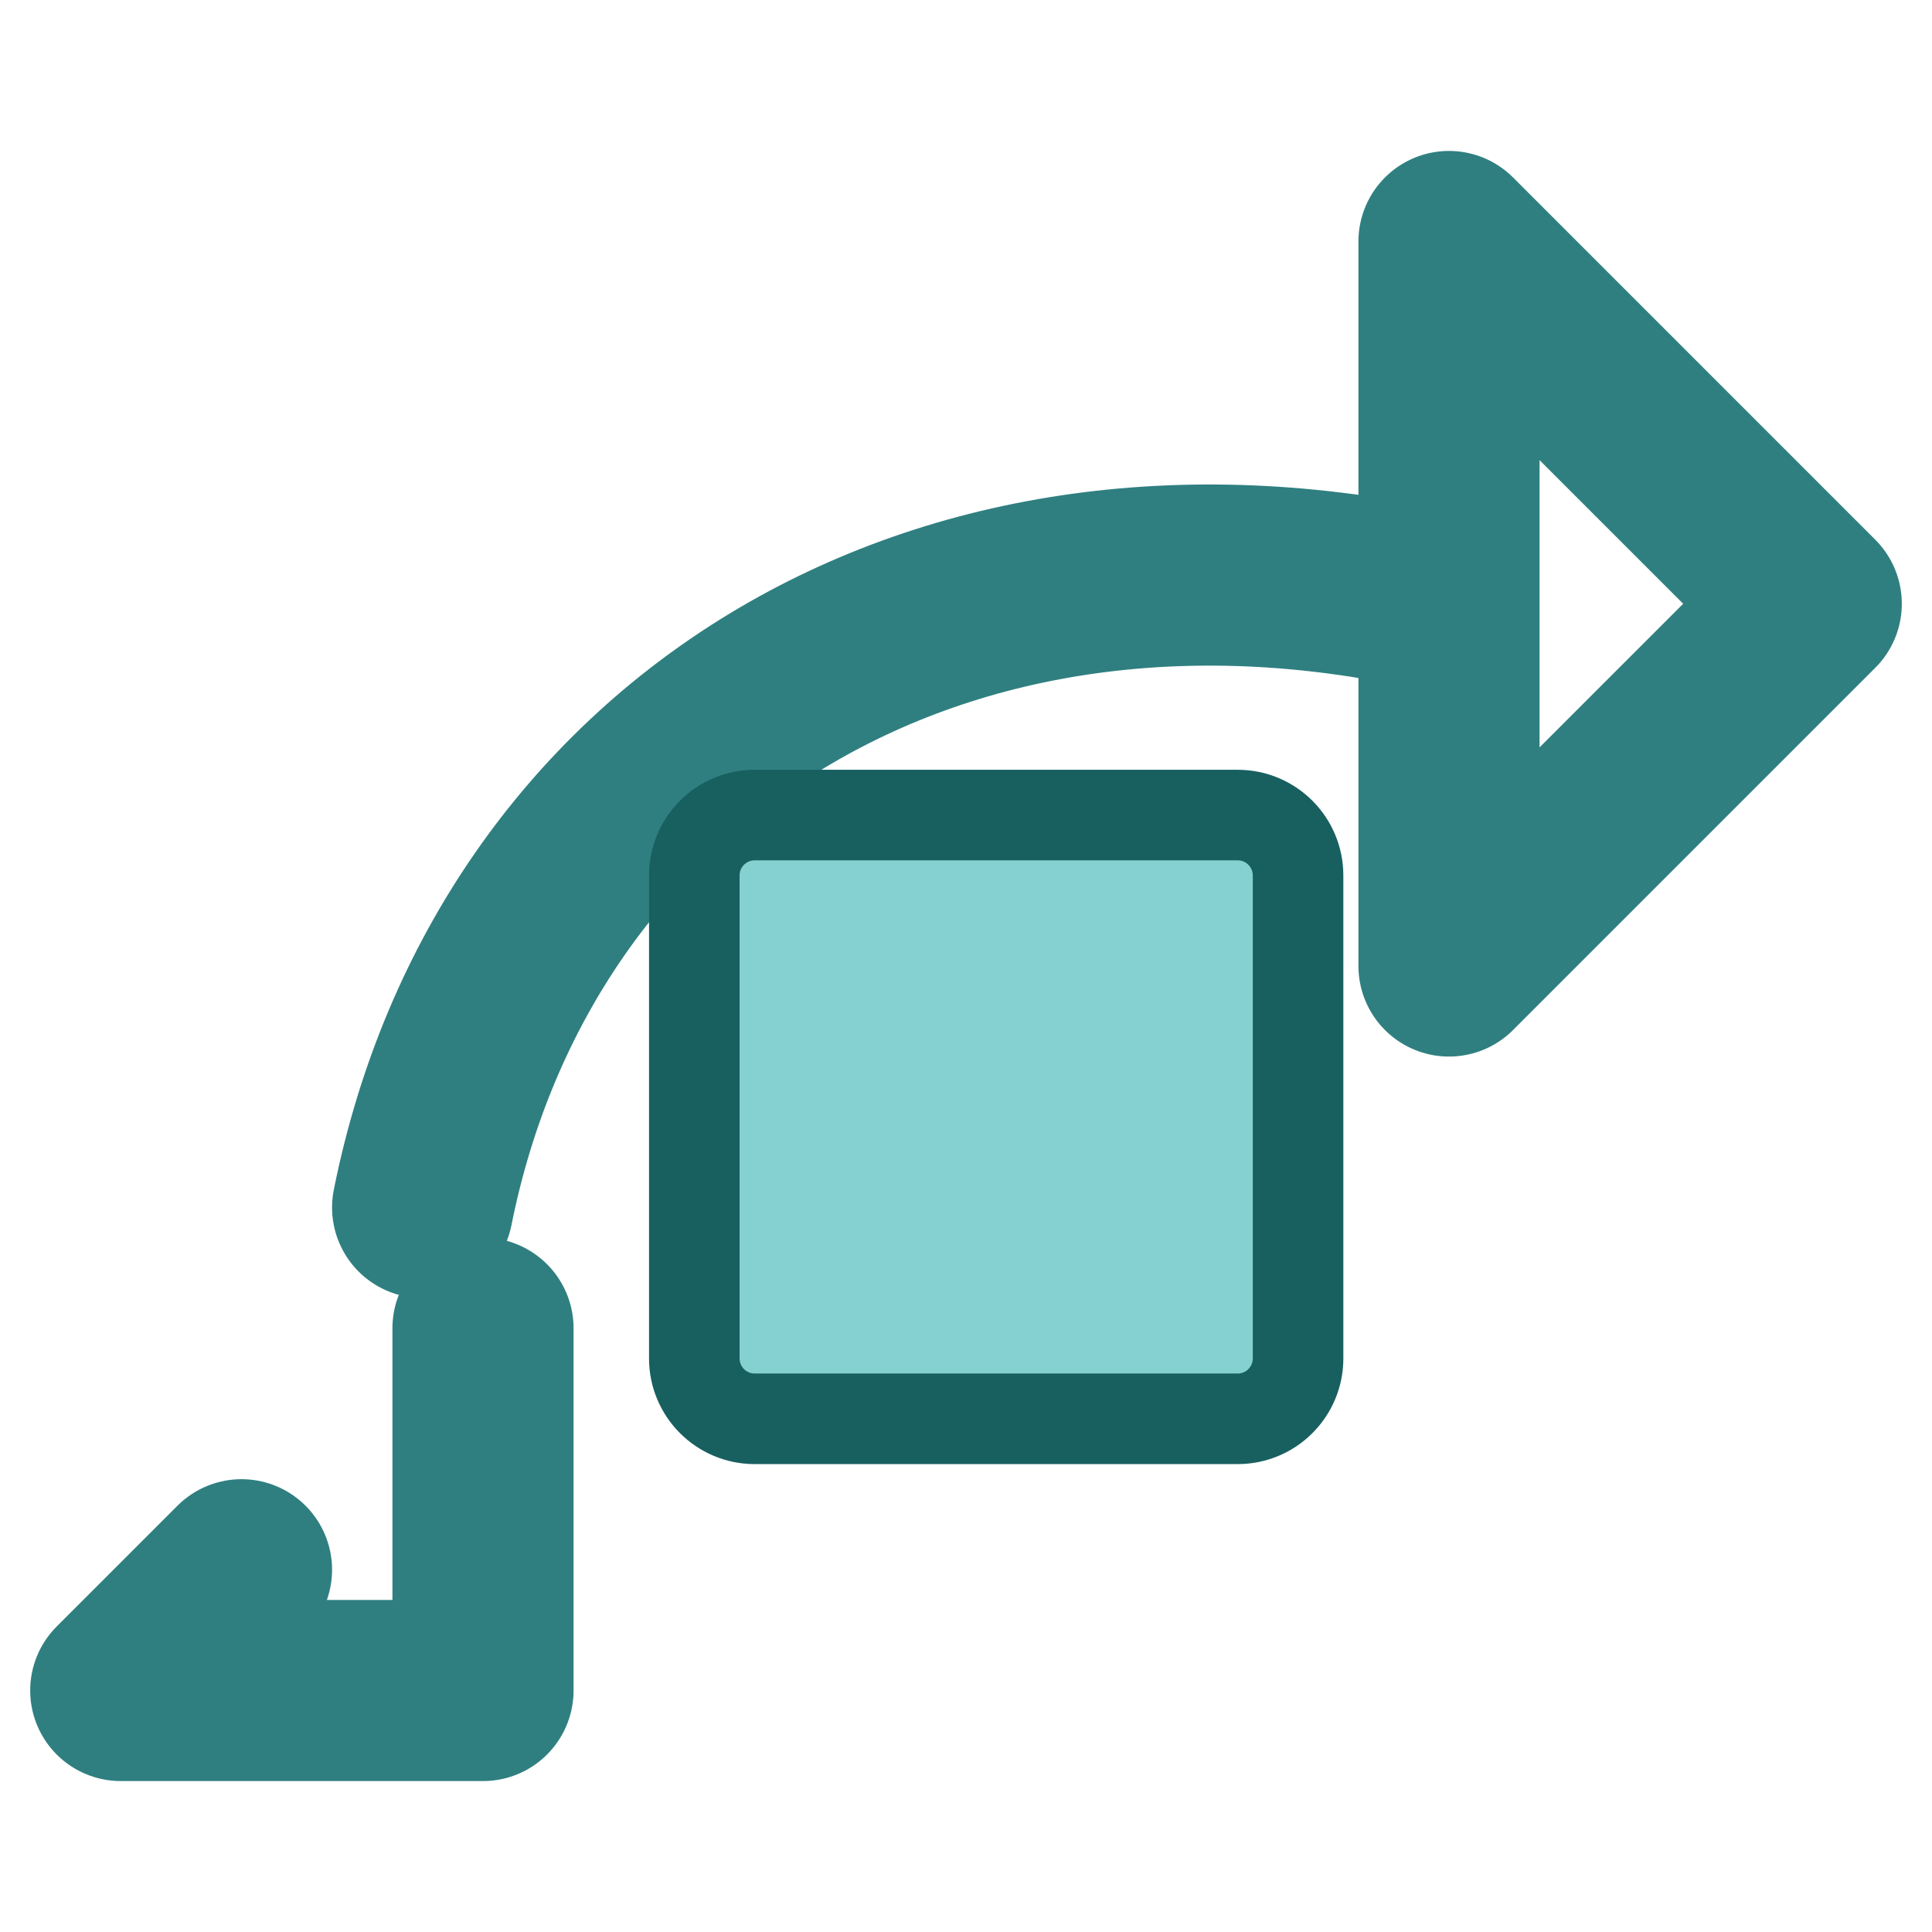
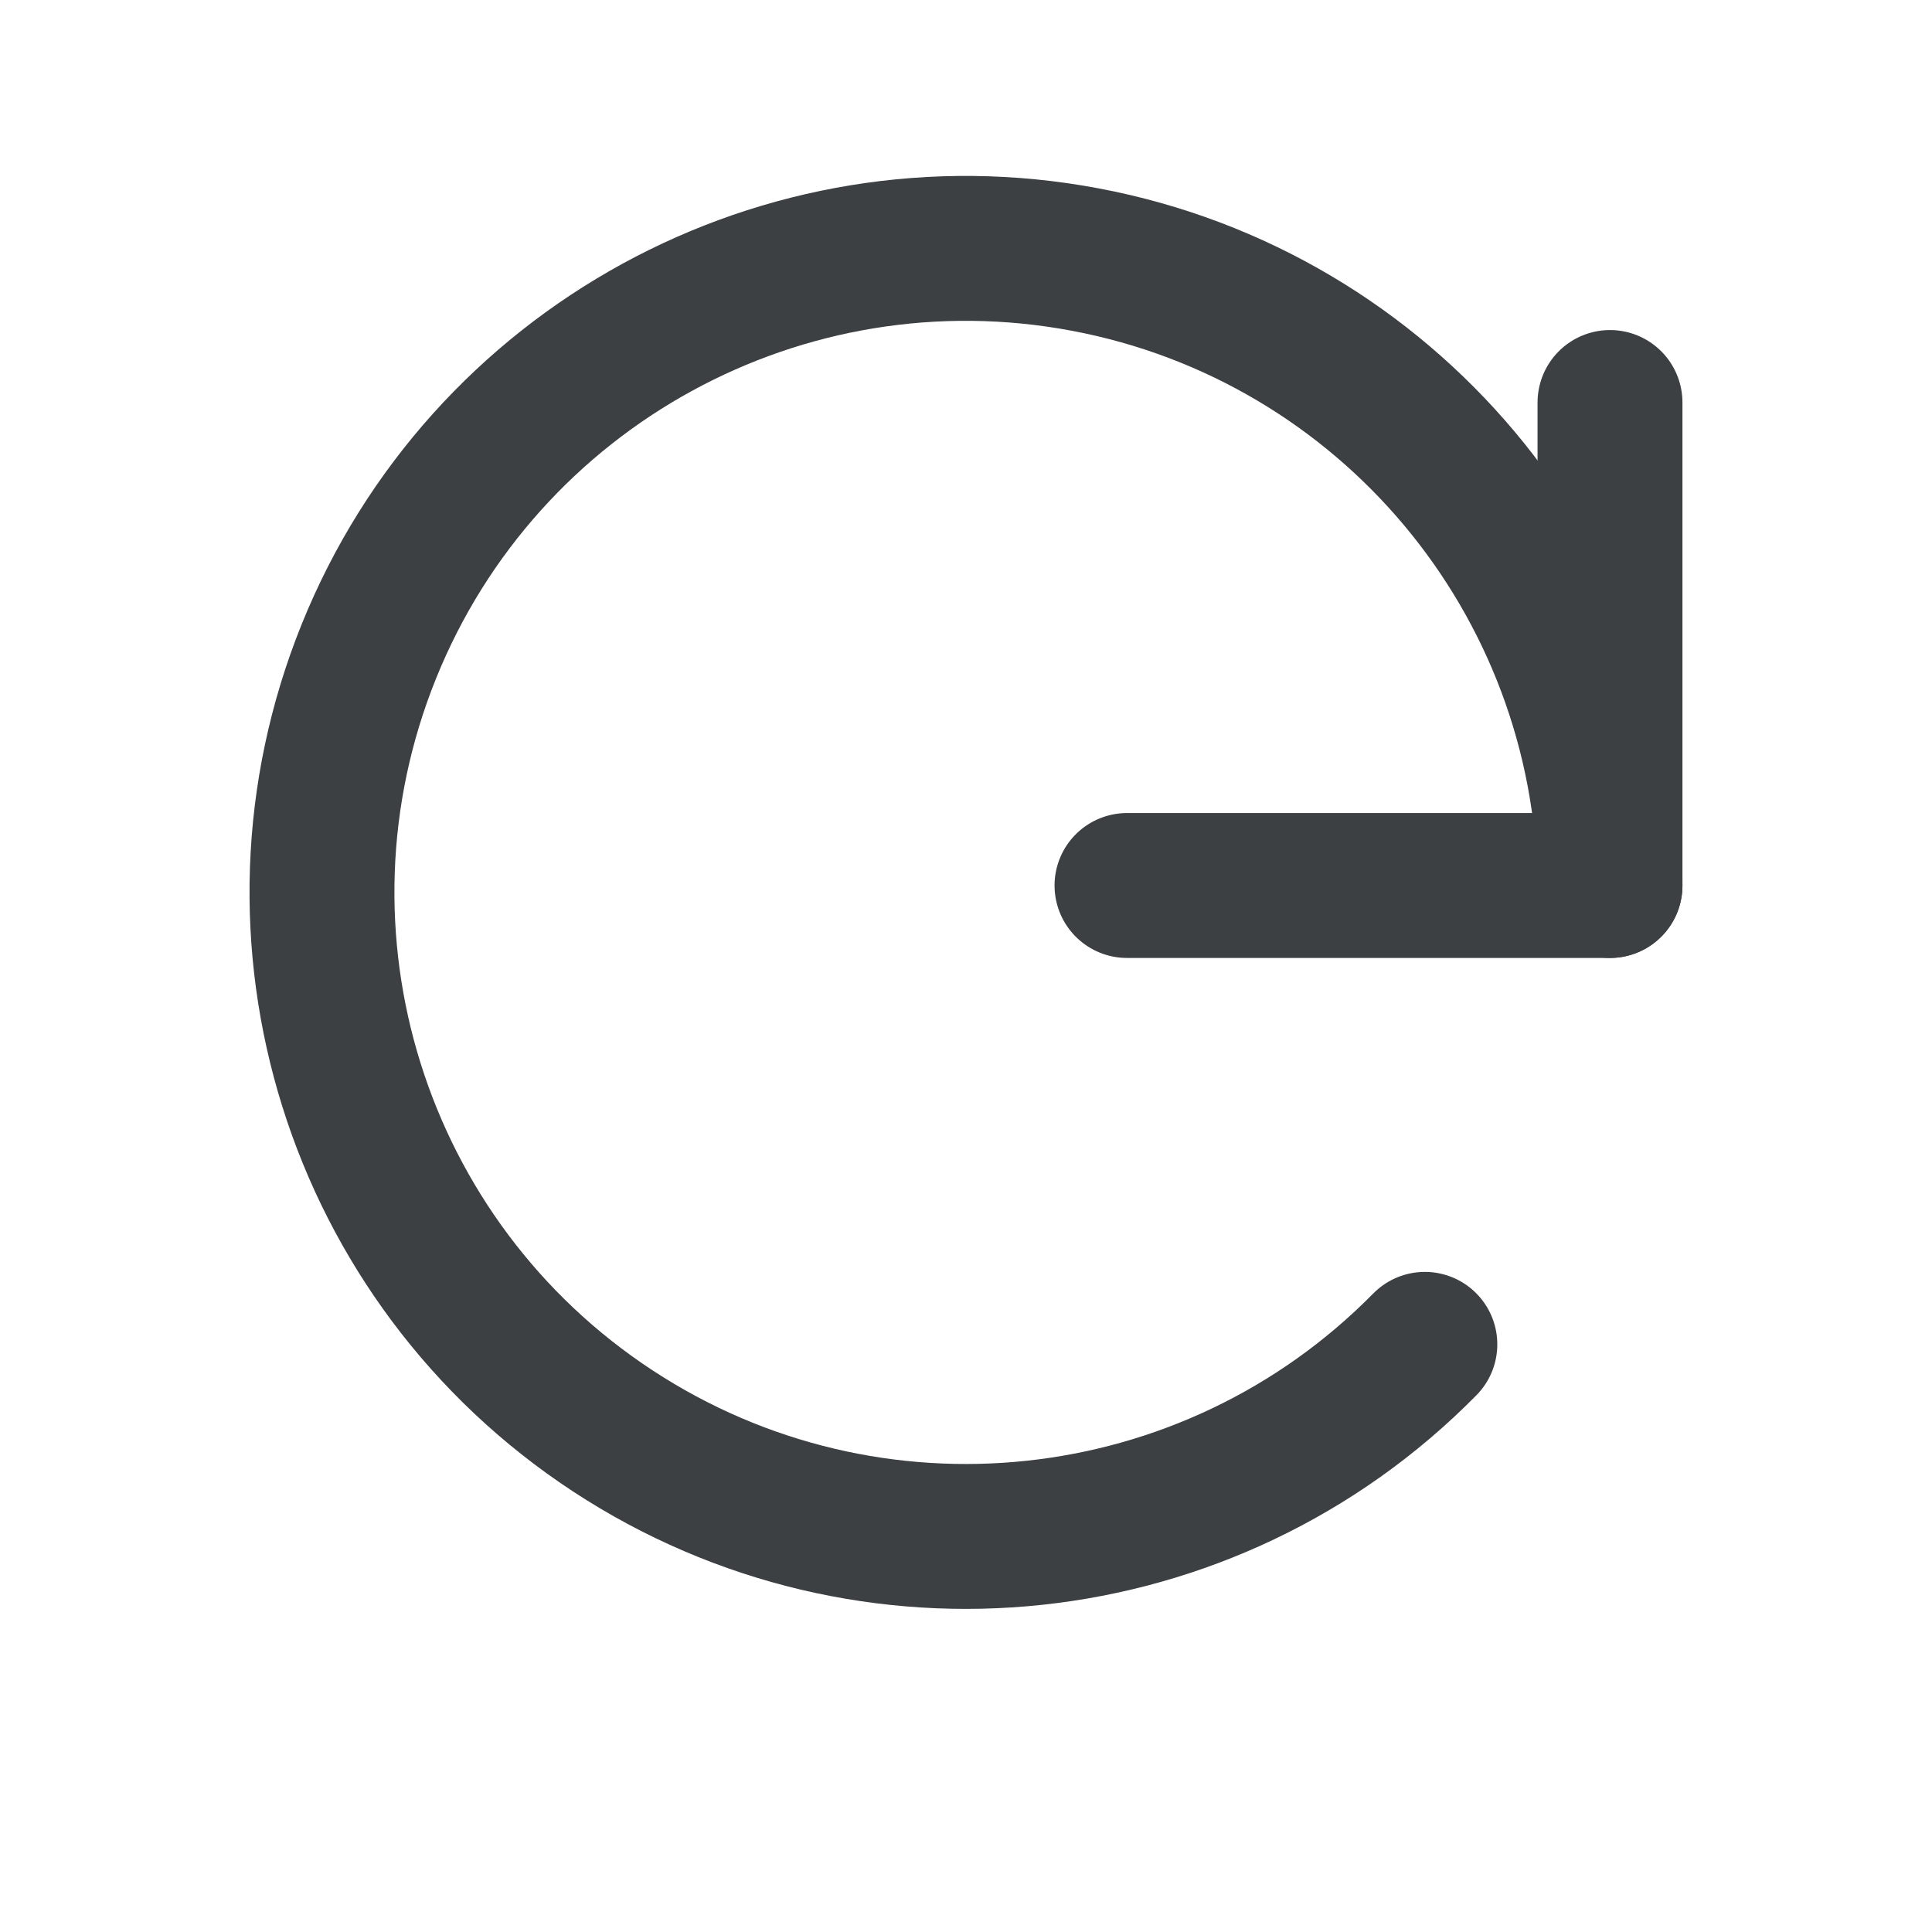
- <svg xmlns="http://www.w3.org/2000/svg" viewBox="0 0 64 64">
-   <path d="M48 20V8l12 12-12 12V20C31 16 17 25 14 40" fill="none" stroke="#2f7f80" stroke-width="6" stroke-linecap="round" stroke-linejoin="round" />
-   <path d="M16 44v12H4l4-4" fill="none" stroke="#2f7f80" stroke-width="6" stroke-linecap="round" stroke-linejoin="round" />
-   <rect x="23" y="27" width="20" height="20" rx="2" fill="#85d0d0" stroke="#185f60" stroke-width="3" />
+ <svg xmlns="http://www.w3.org/2000/svg" width="24" height="24" viewBox="0 0 24 24" fill="none" stroke="#3c4043" stroke-width="1.8" stroke-linecap="round" stroke-linejoin="round">
+   <path d="M20 5v6h-6" />
+   <path d="M20 11a8 8 0 1 0-2.3 5.7" />
</svg>
